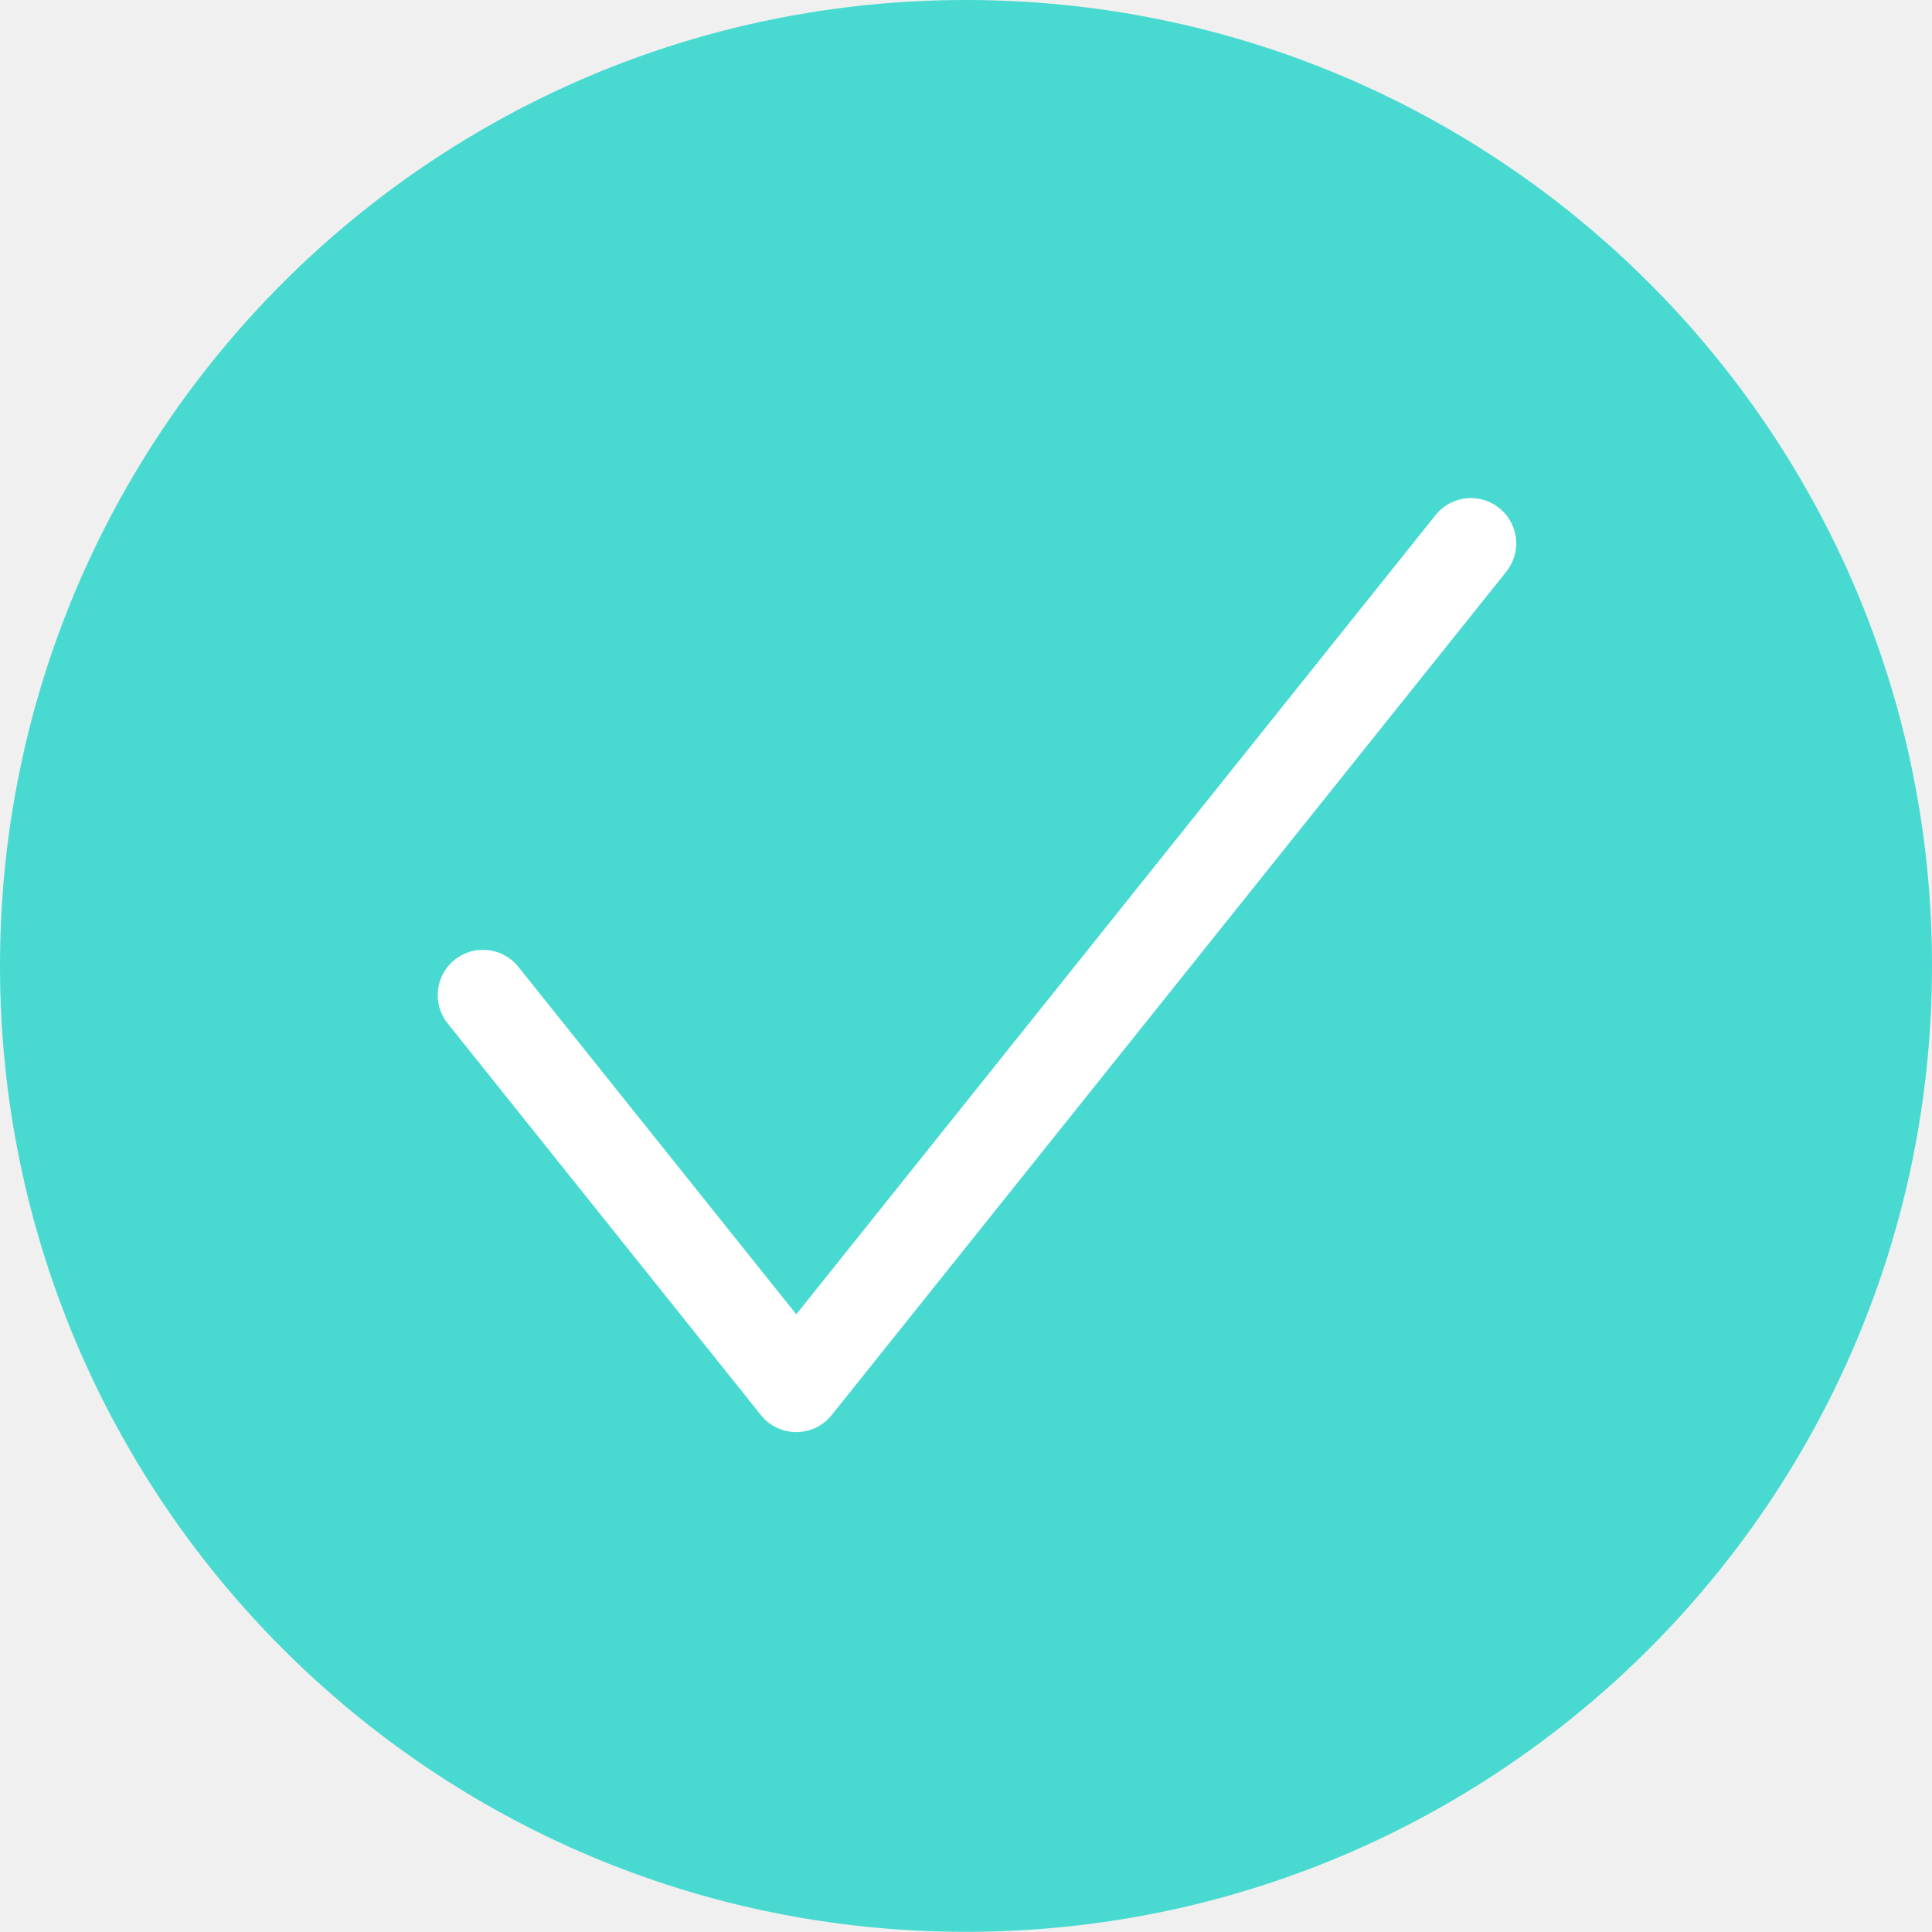
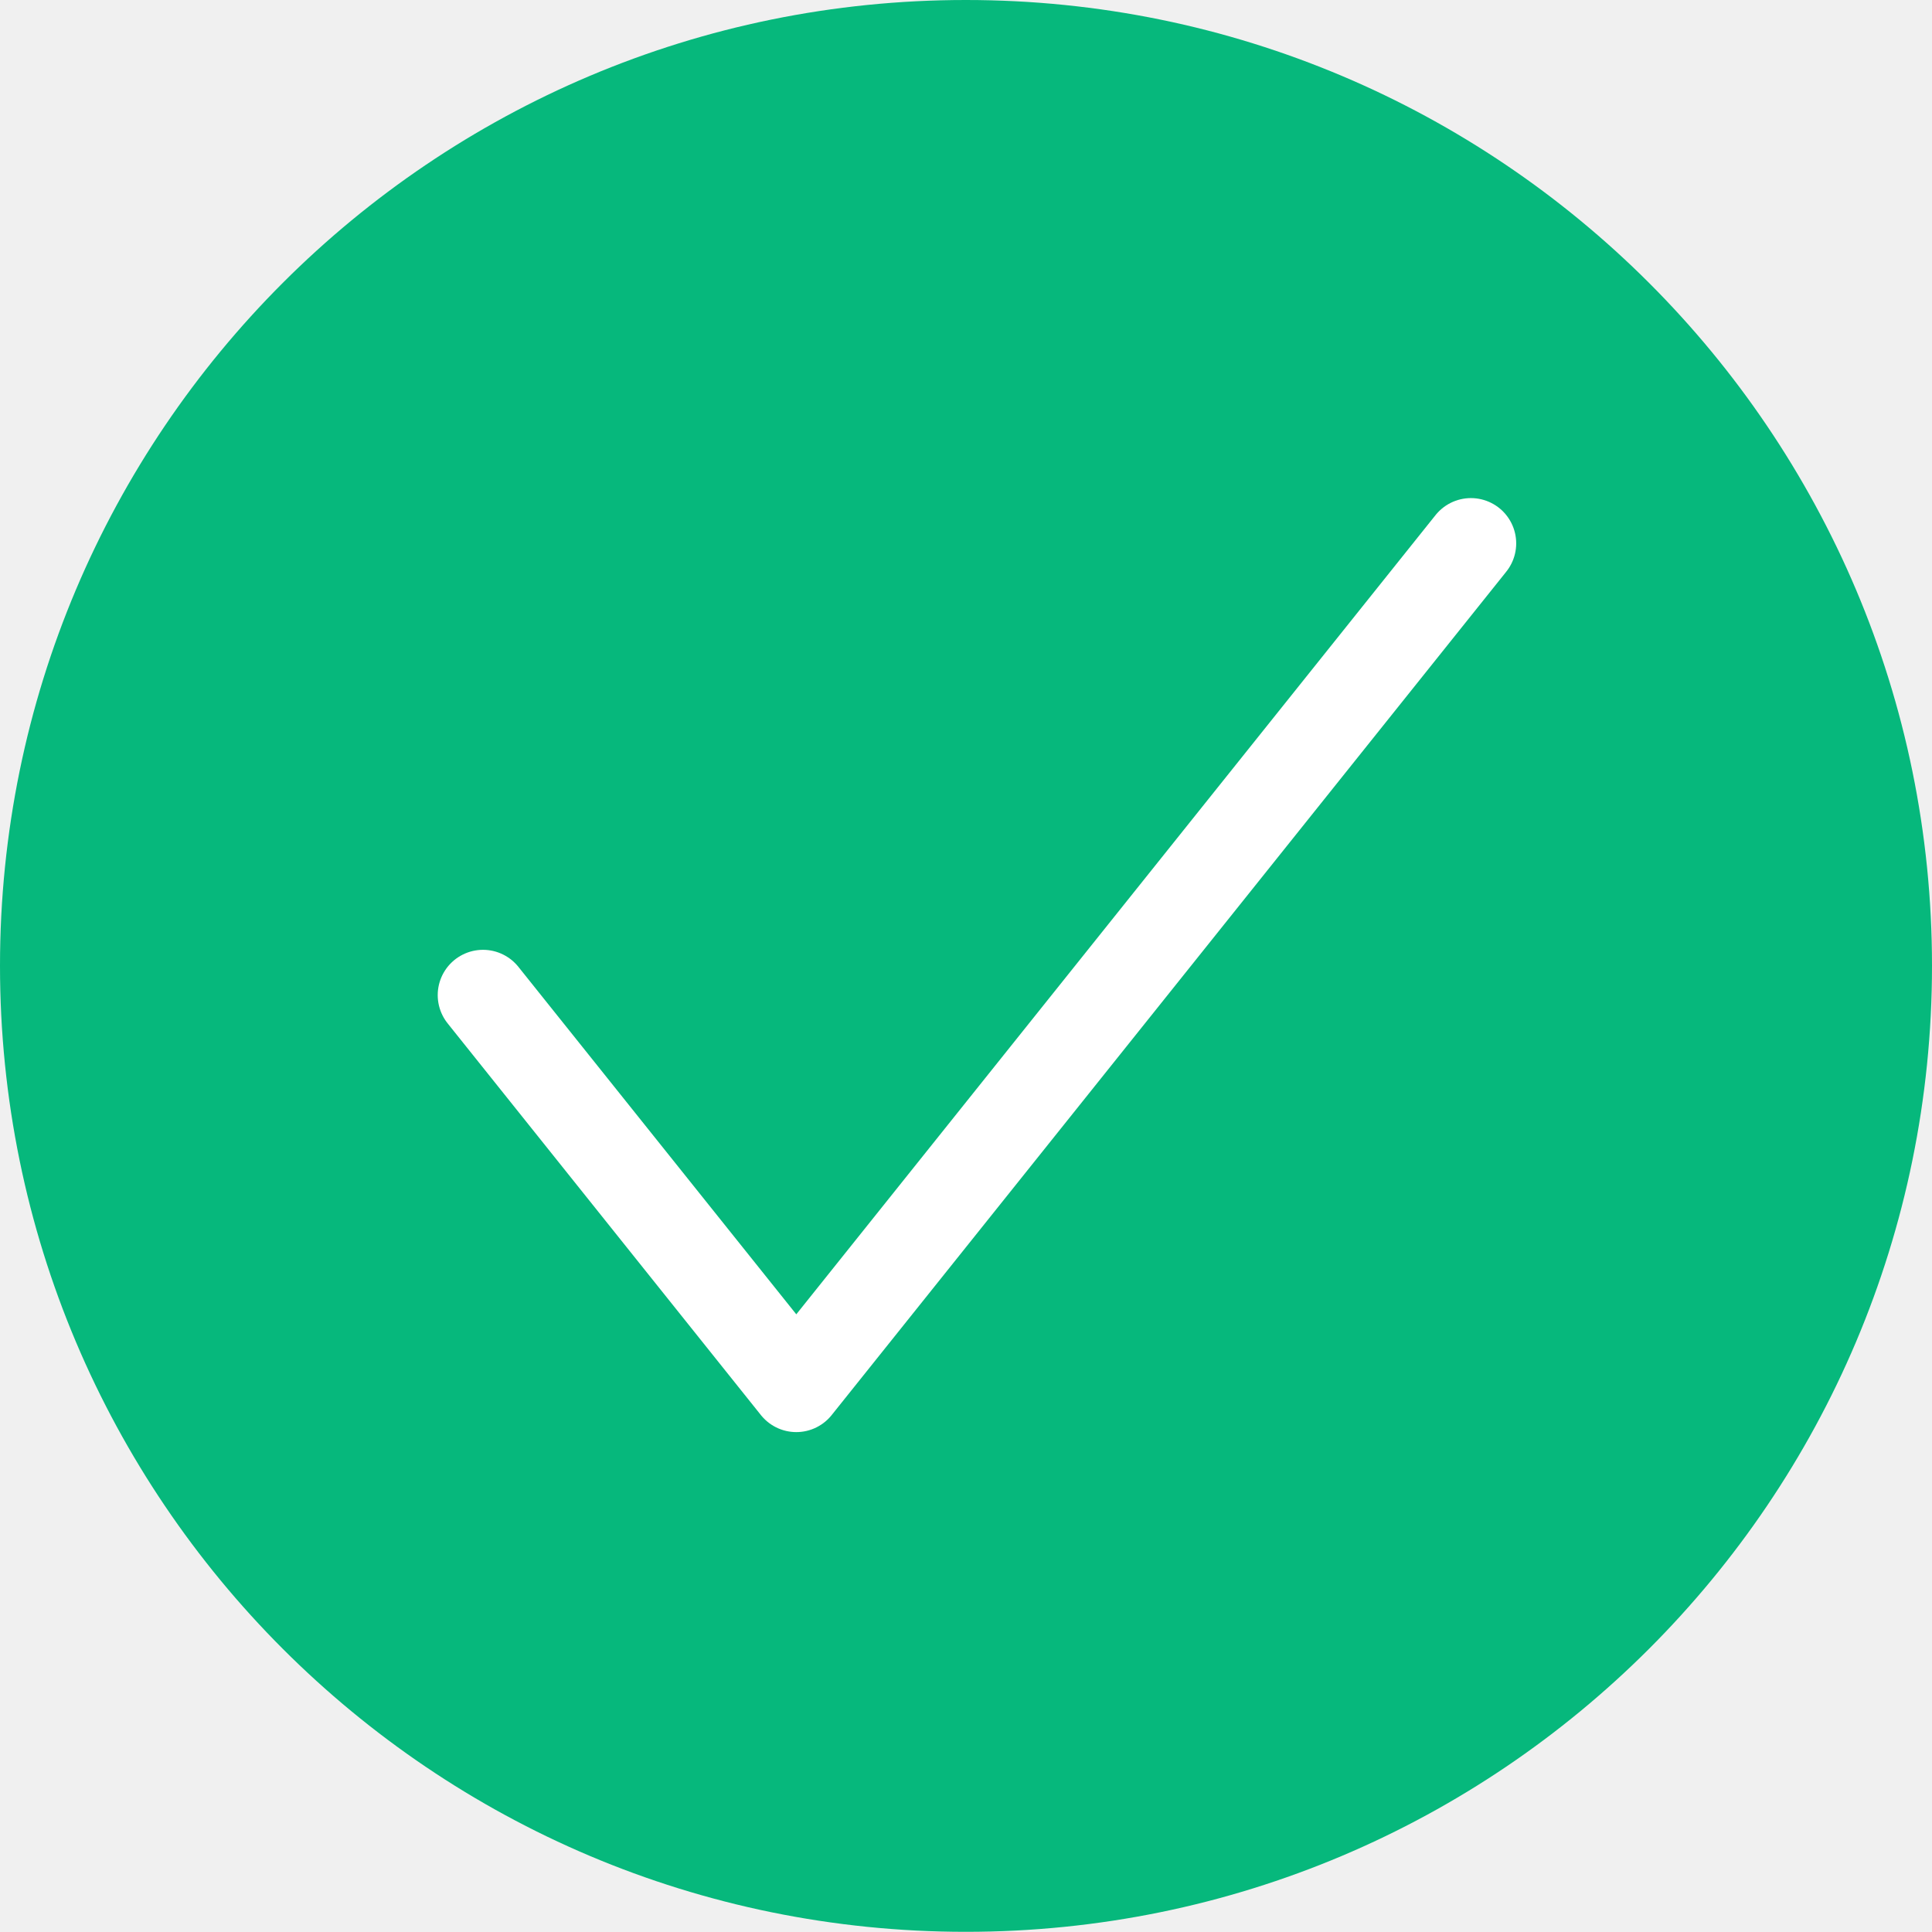
<svg xmlns="http://www.w3.org/2000/svg" width="32px" height="32px" viewBox="0 0 32 32" version="1.1">
  <defs />
-   <g id="Symbols" stroke="none" stroke-width="1" fill="none" fill-rule="evenodd">
-     <g id="Green_Tick">
-       <g id="Group-9">
-         <path d="M0,15.996 C0,24.834 7.16,31.997 15.997,31.997 C24.834,31.997 32,24.834 32,15.996 C32,7.16 24.834,0 15.997,0 C7.16,0 0,7.16 0,15.996 Z" id="Stroke-5" fill="#48DAD0" />
-         <polyline id="Stroke-7" stroke="#FFFFFF" stroke-width="1.5" stroke-linecap="round" stroke-linejoin="round" points="8 16.482 13.189 22.97 24.363 9" />
-       </g>
+   <g id="Green_Tick" stroke="none" stroke-width="1" fill="none" fill-rule="evenodd">
+     <g id="Group-9">
+       <path d="M0,15.996 C0,24.834 7.16,31.997 15.997,31.997 C24.834,31.997 32,24.834 32,15.996 C32,7.16 24.834,0 15.997,0 C7.16,0 0,7.16 0,15.996 Z" id="Stroke-5" fill="#06B87C" />
+       <polyline id="Stroke-7" stroke="#FFFFFF" stroke-width="1.5" stroke-linecap="round" stroke-linejoin="round" points="8 16.482 13.189 22.97 24.363 9" />
    </g>
  </g>
</svg>
